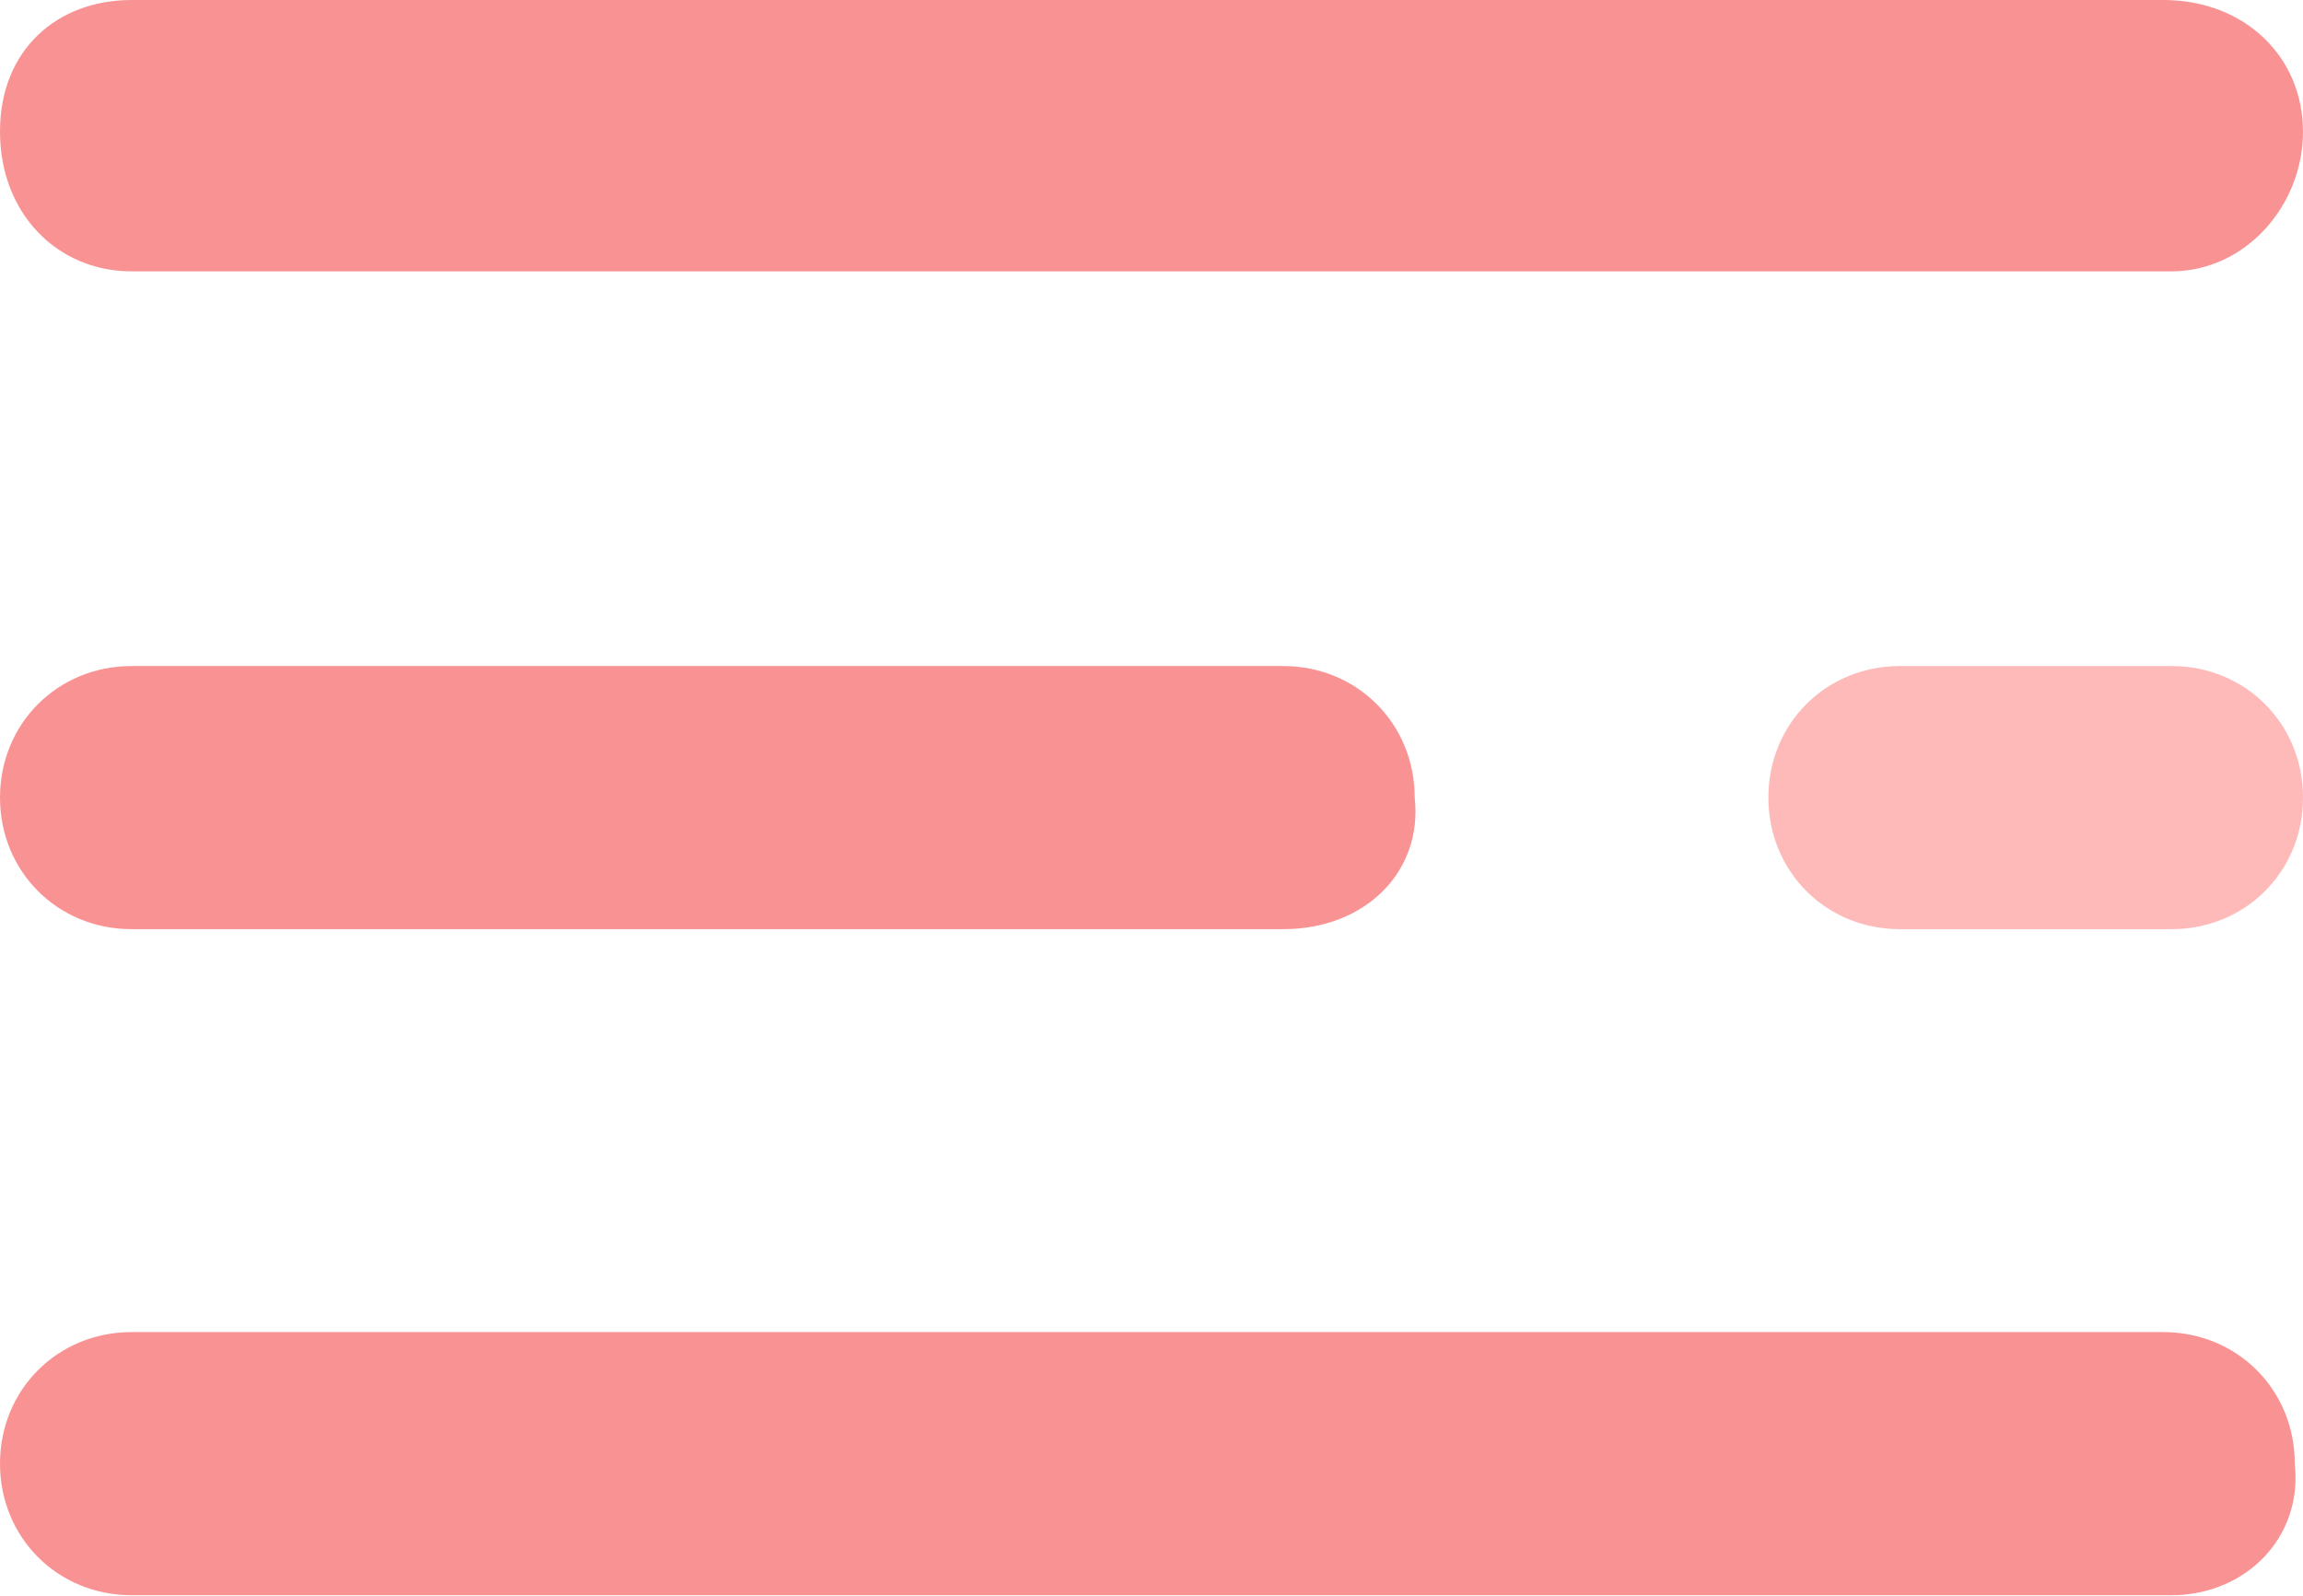
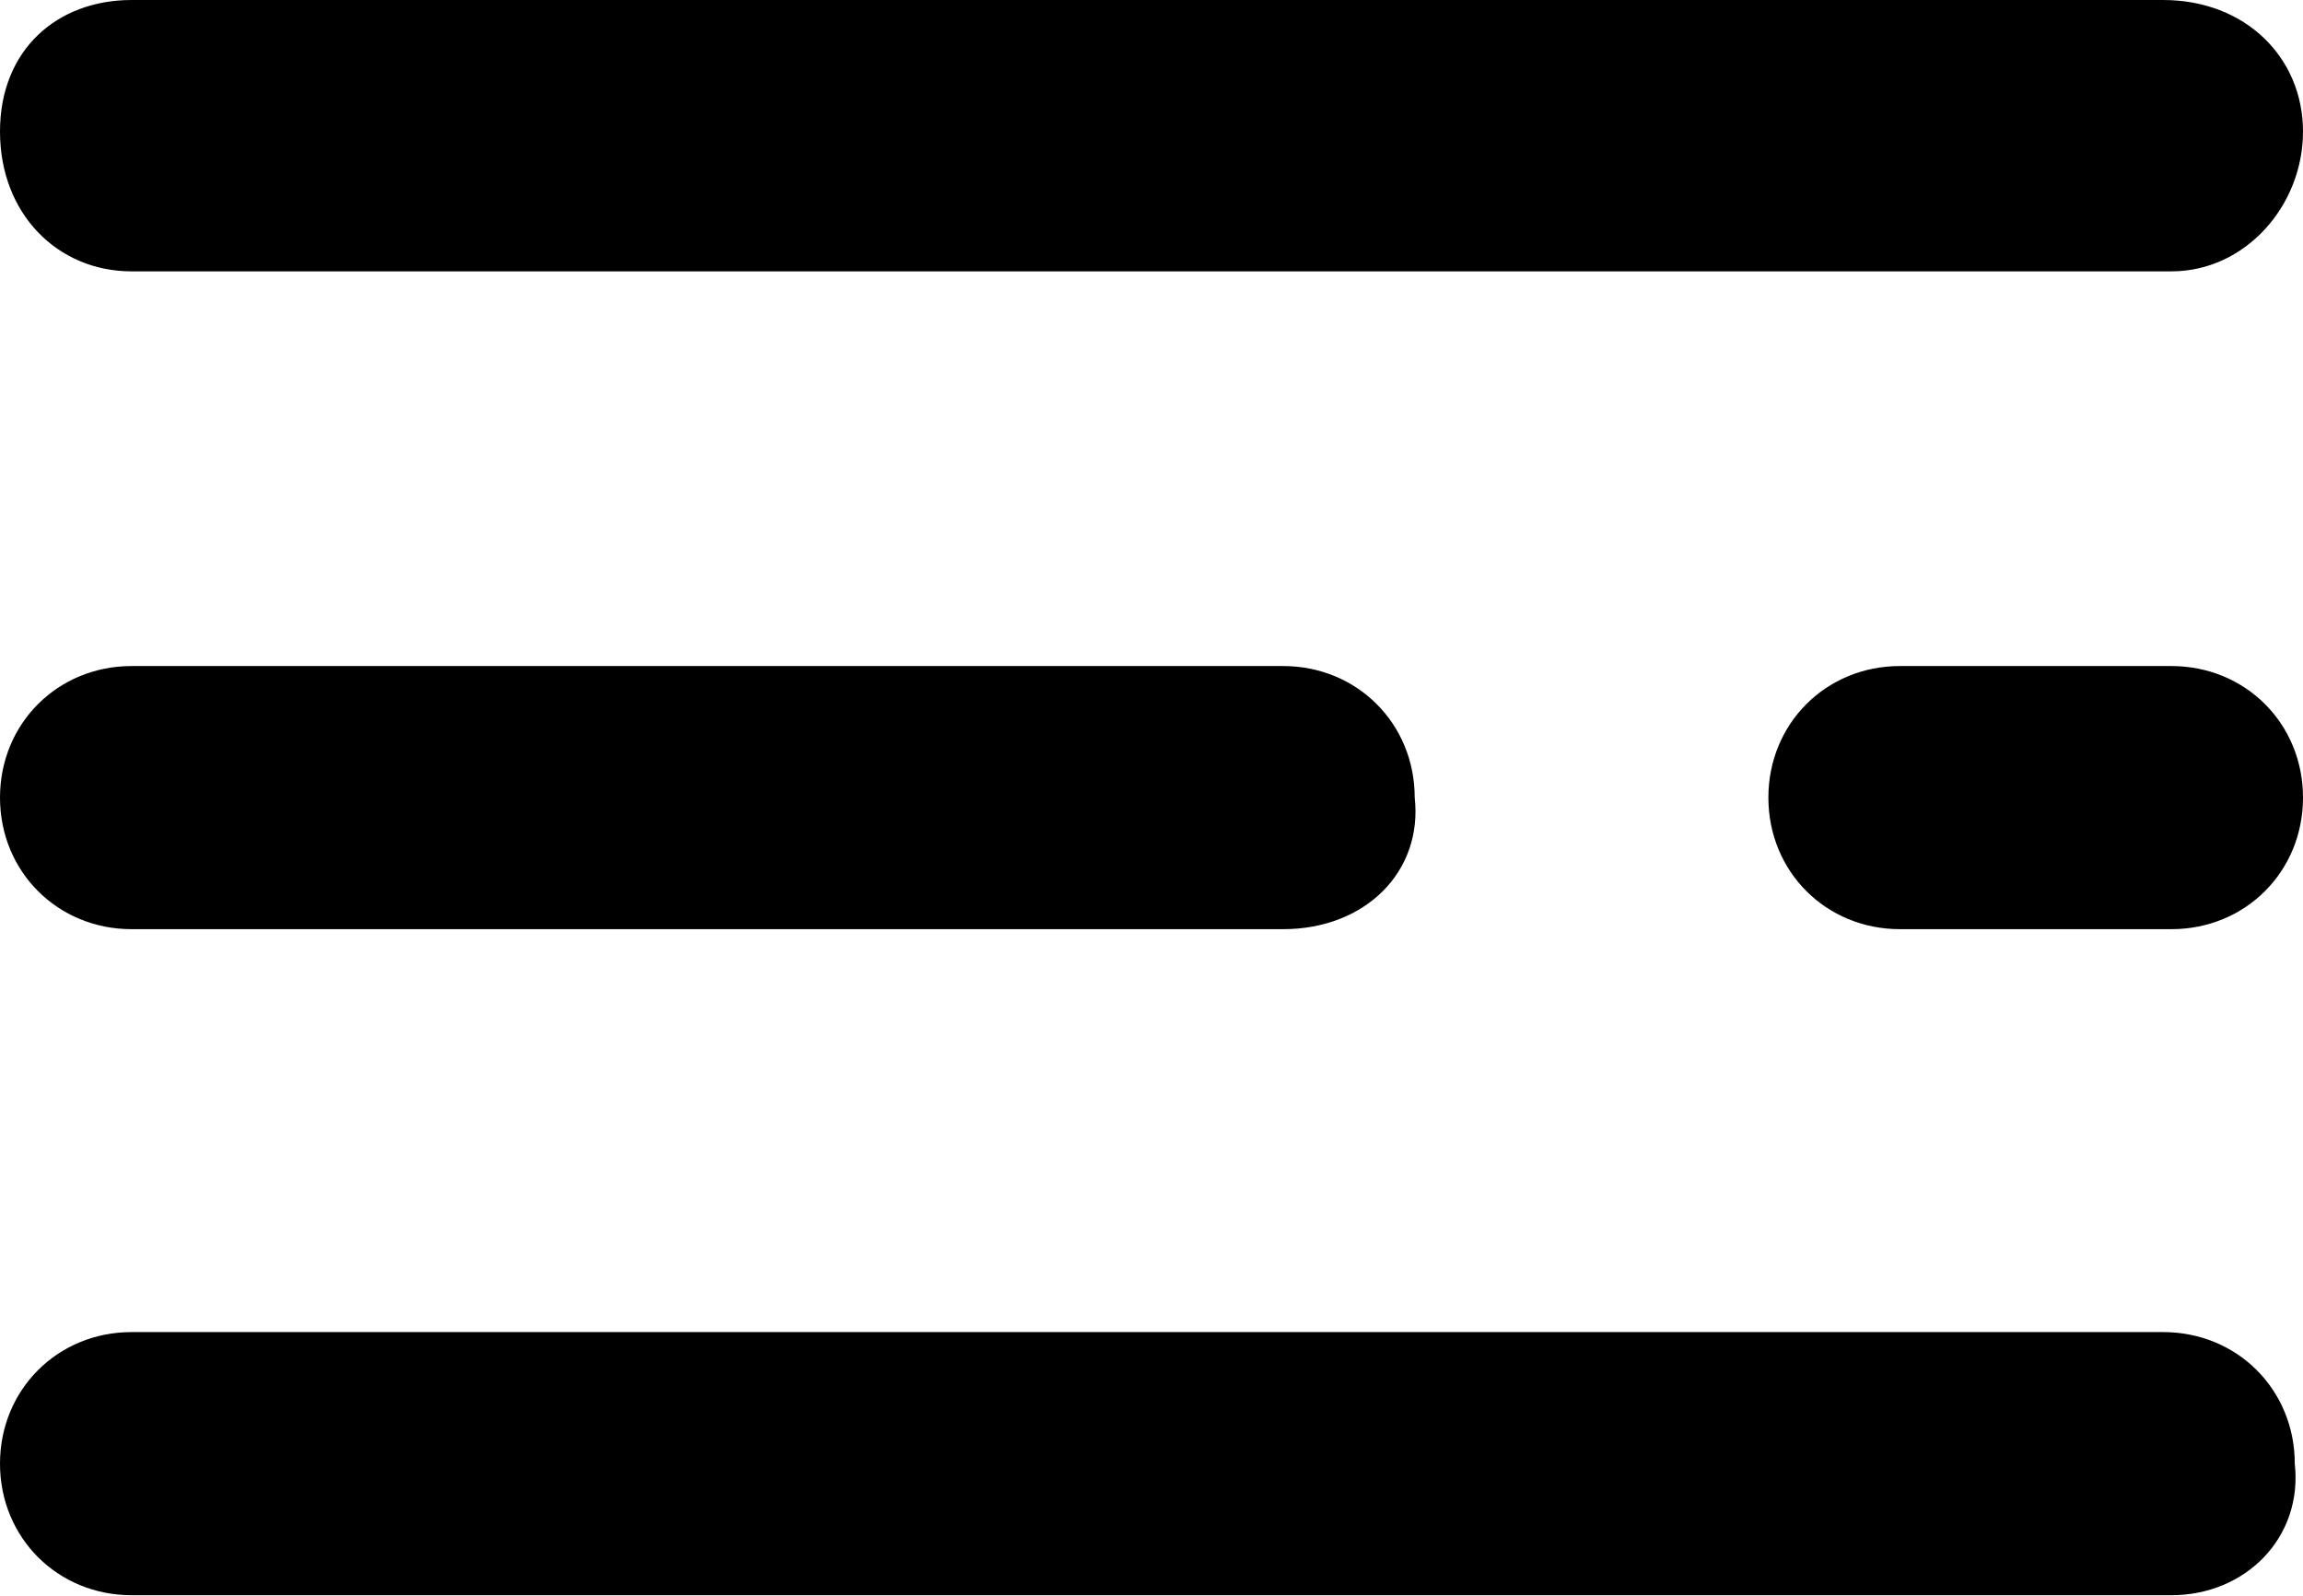
<svg xmlns="http://www.w3.org/2000/svg" version="1.1" x="0px" y="0px" width="28px" height="19.4px" viewBox="0 0 28 19.4" style="enable-background:new 0 0 28 19.4;" xml:space="preserve">
  <style type="text/css">
- 	.st0{fill:#F99393;}
- 	.st1{fill:#FDBAB9;}
+ 	.st0{fill:#000000;}
+ 	.st1{fill:#000000;}
</style>
  <defs>
</defs>
  <g>
    <path class="st0" d="M26.4,3.3H1.6C0.7,3.3,0,2.6,0,1.6S0.7,0,1.6,0h24.7C27.3,0,28,0.7,28,1.6S27.3,3.3,26.4,3.3z" />
  </g>
  <g>
    <path class="st0" d="M26.4,19.4H1.6c-0.9,0-1.6-0.7-1.6-1.6c0-0.9,0.7-1.6,1.6-1.6h24.7c0.9,0,1.6,0.7,1.6,1.6   C28,18.7,27.3,19.4,26.4,19.4z" />
  </g>
  <g>
    <path class="st0" d="M15.6,11.3h-14C0.7,11.3,0,10.6,0,9.7c0-0.9,0.7-1.6,1.6-1.6h14c0.9,0,1.6,0.7,1.6,1.6   C17.3,10.6,16.6,11.3,15.6,11.3z" />
  </g>
  <g>
    <path class="st1" d="M26.4,11.3h-3.3c-0.9,0-1.6-0.7-1.6-1.6c0-0.9,0.7-1.6,1.6-1.6h3.3c0.9,0,1.6,0.7,1.6,1.6   C28,10.6,27.3,11.3,26.4,11.3z" />
  </g>
</svg>
